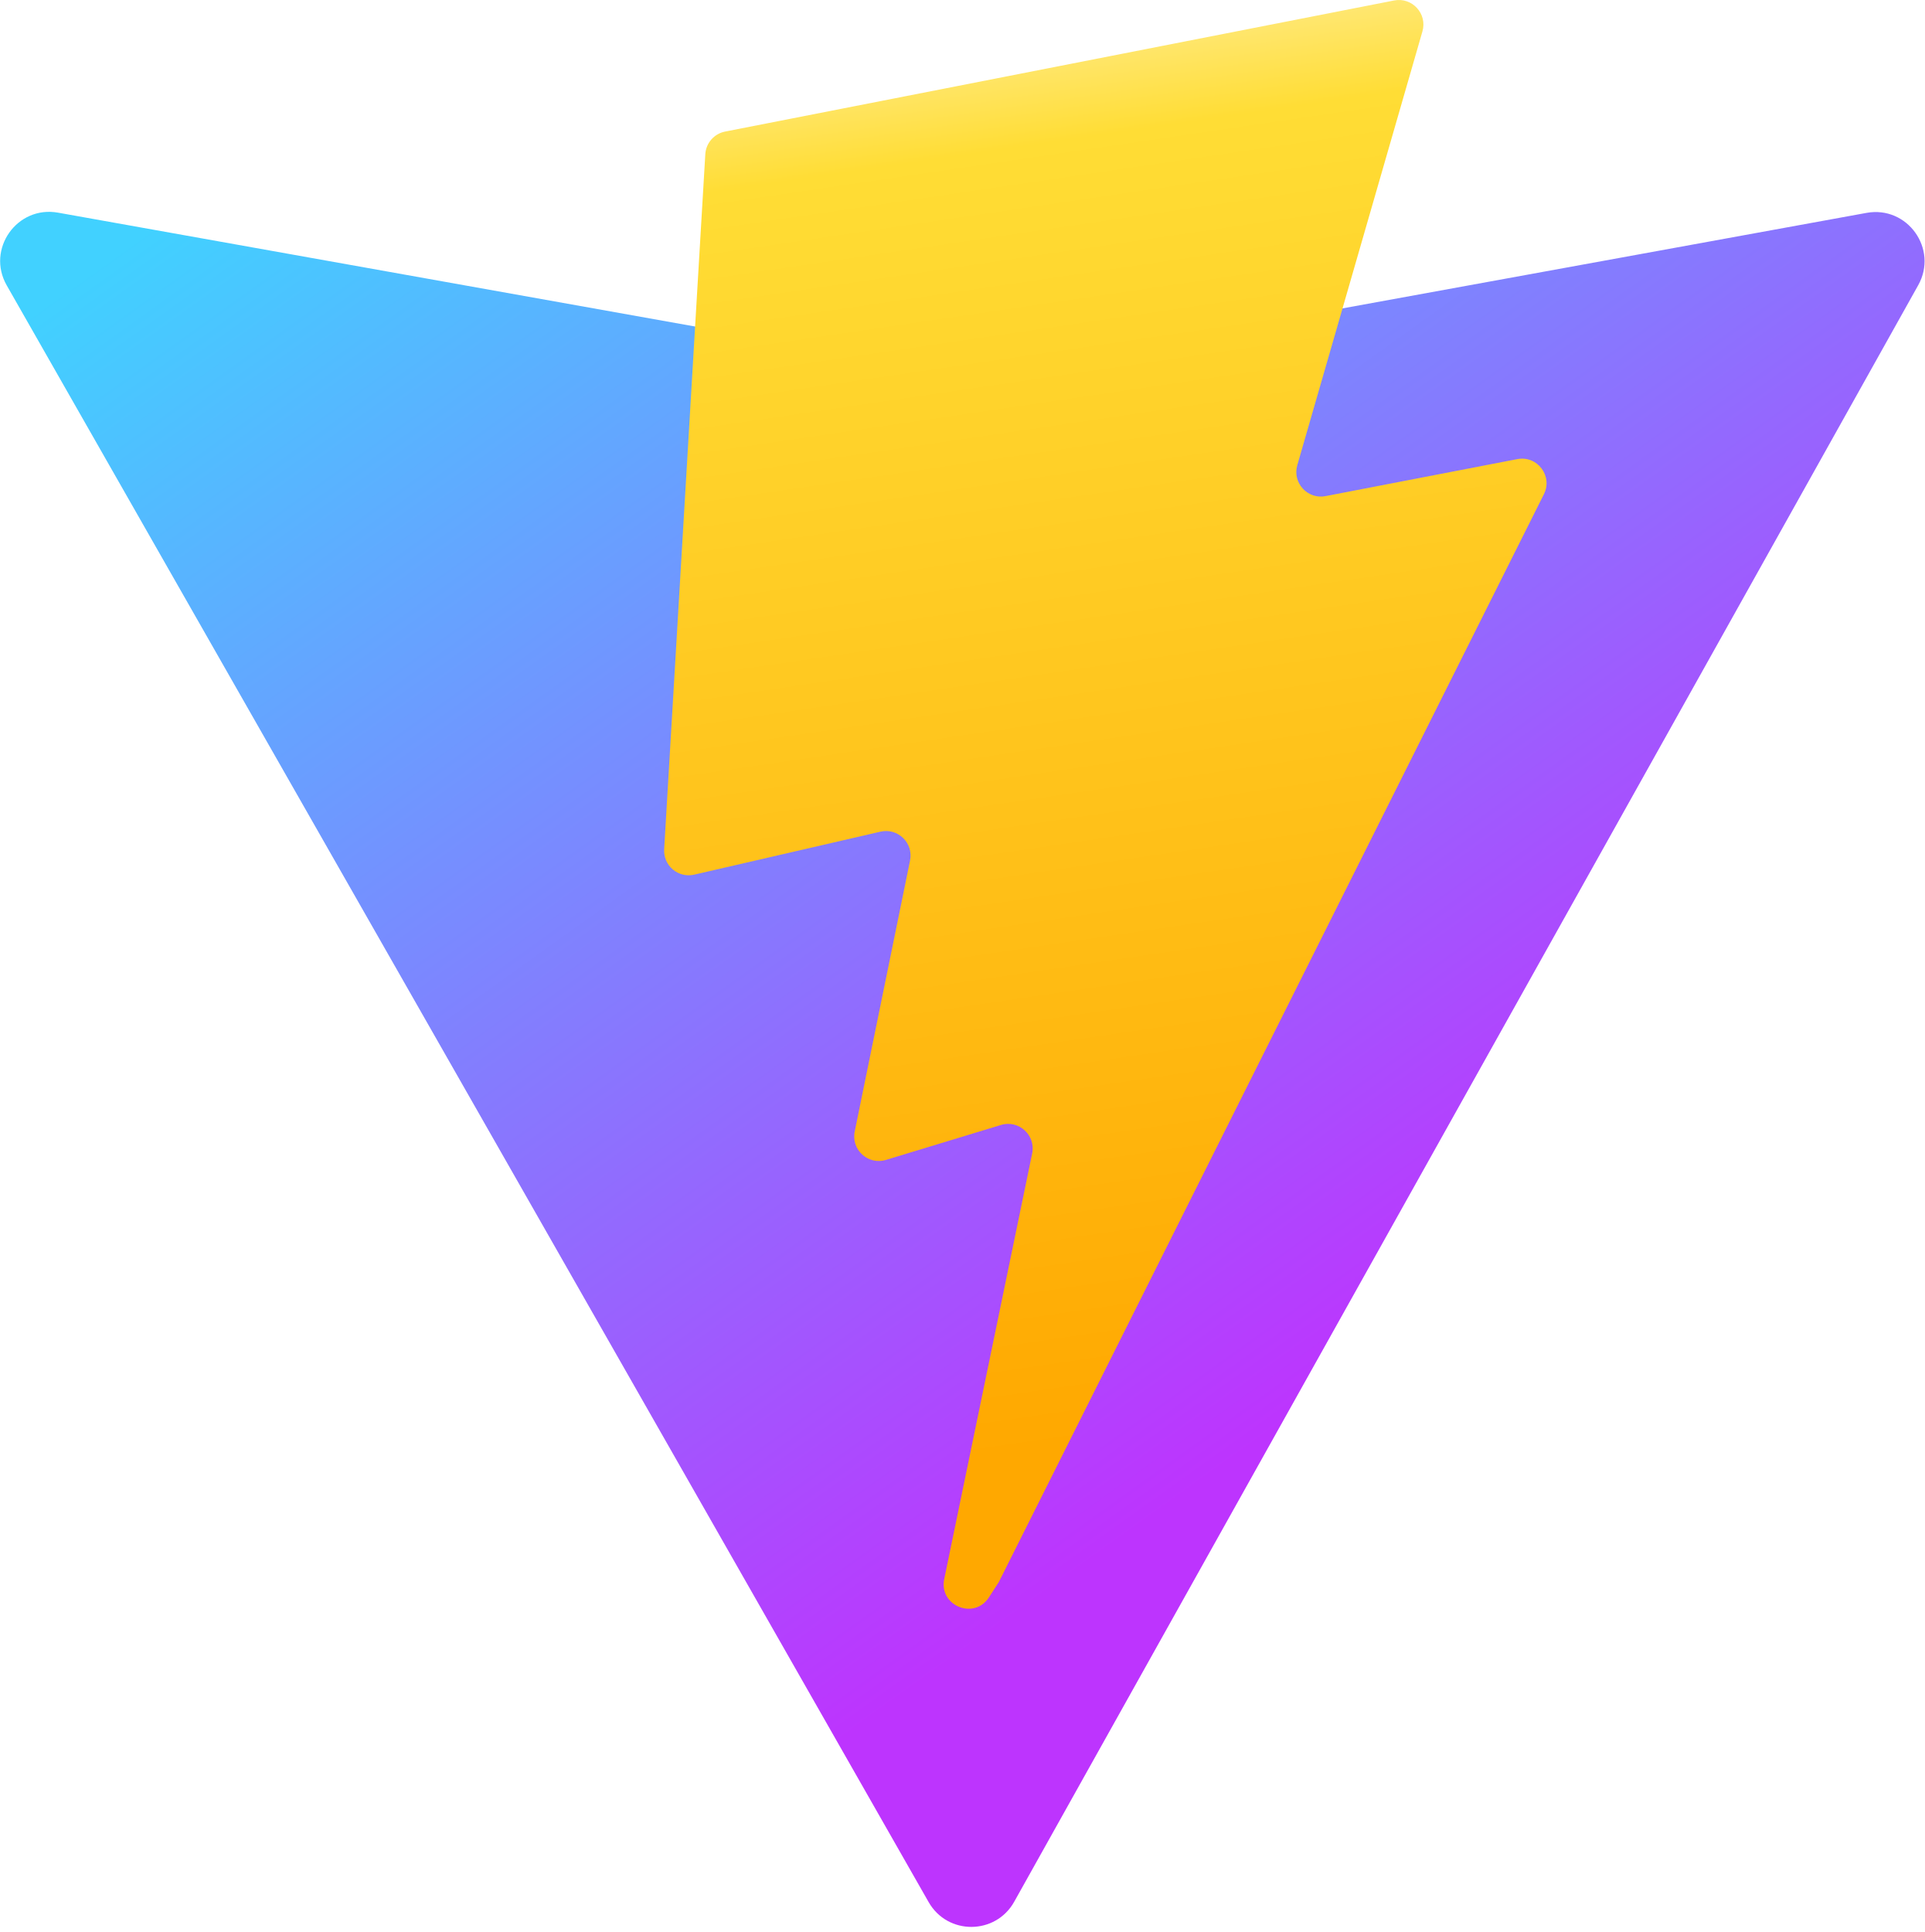
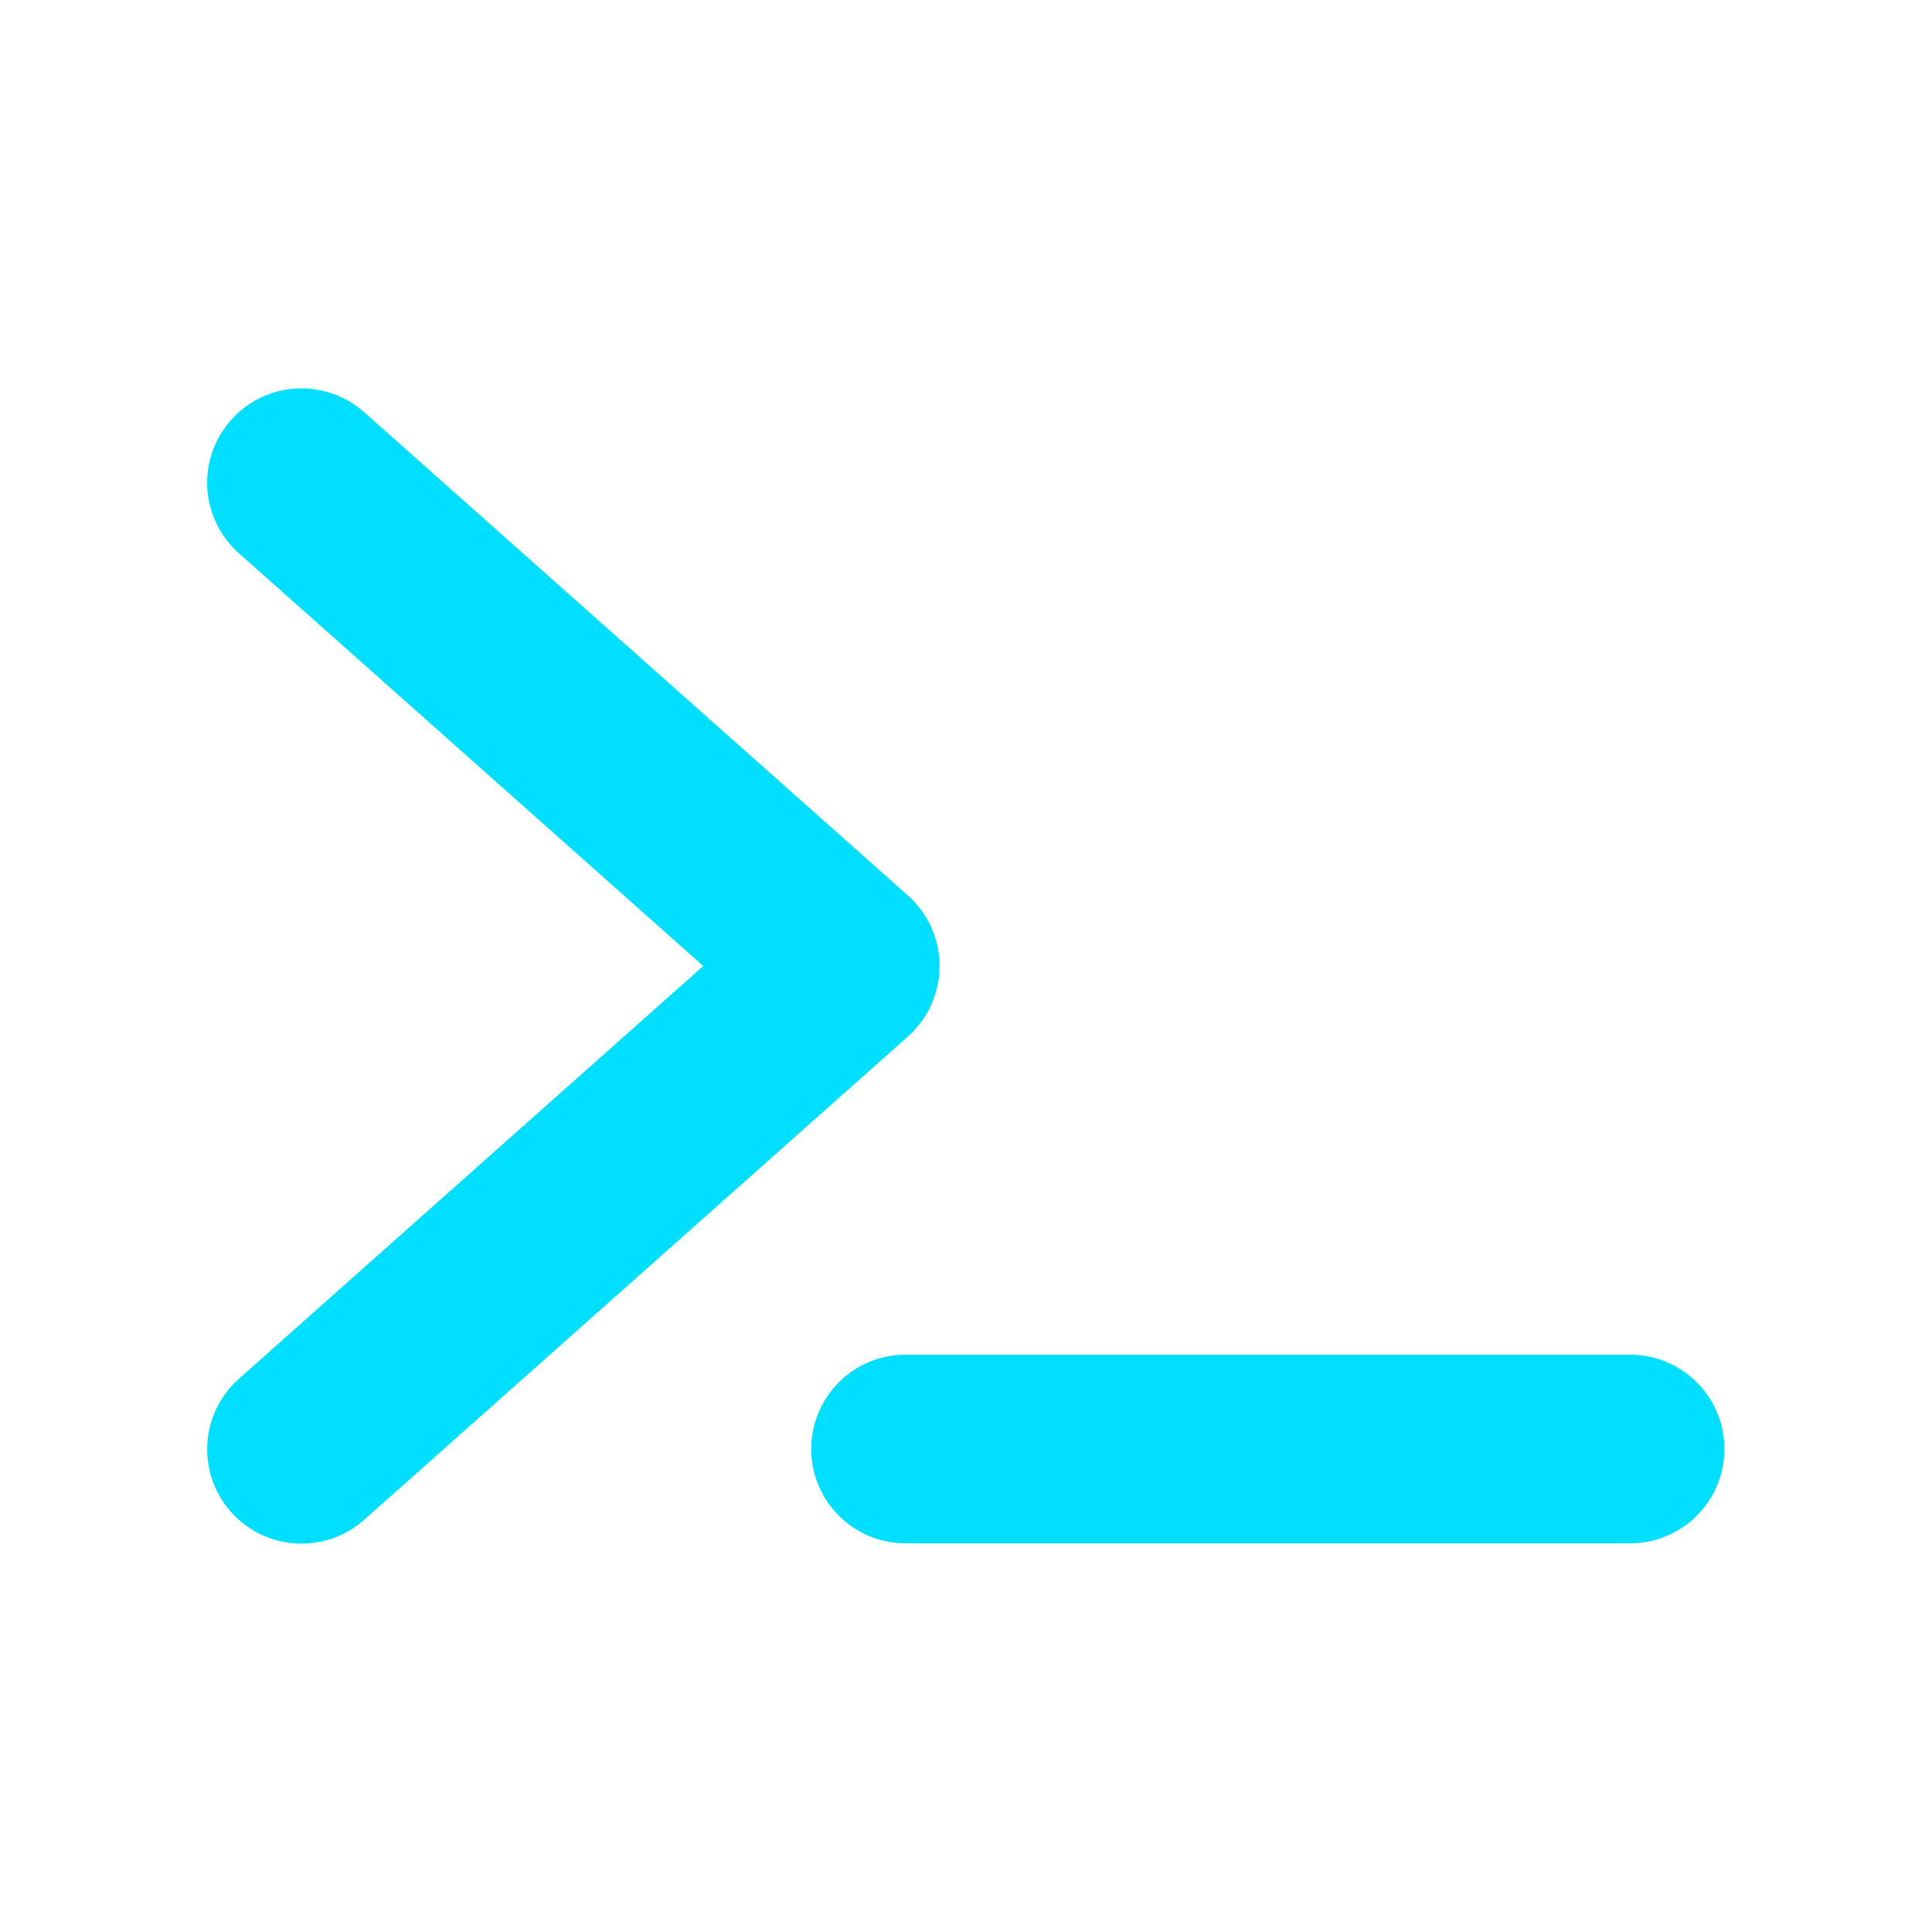
- <svg xmlns="http://www.w3.org/2000/svg" aria-hidden="true" role="img" class="iconify iconify--logos" width="31.88" height="32" preserveAspectRatio="xMidYMid meet" viewBox="0 0 256 257">
-   <defs>
-     <linearGradient id="IconifyId1813088fe1fbc01fb466" x1="-.828%" x2="57.636%" y1="7.652%" y2="78.411%">
-       <stop offset="0%" stop-color="#41D1FF" />
-       <stop offset="100%" stop-color="#BD34FE" />
-     </linearGradient>
-     <linearGradient id="IconifyId1813088fe1fbc01fb467" x1="43.376%" x2="50.316%" y1="2.242%" y2="89.03%">
-       <stop offset="0%" stop-color="#FFEA83" />
-       <stop offset="8.333%" stop-color="#FFDD35" />
-       <stop offset="100%" stop-color="#FFA800" />
-     </linearGradient>
-   </defs>
-   <path fill="url(#IconifyId1813088fe1fbc01fb466)" d="M255.153 37.938L134.897 252.976c-2.483 4.44-8.862 4.466-11.382.048L.875 37.958c-2.746-4.814 1.371-10.646 6.827-9.67l120.385 21.517a6.537 6.537 0 0 0 2.322-.004l117.867-21.483c5.438-.991 9.574 4.796 6.877 9.62Z" />
-   <path fill="url(#IconifyId1813088fe1fbc01fb467)" d="M185.432.063L96.44 17.501a3.268 3.268 0 0 0-2.634 3.014l-5.474 92.456a3.268 3.268 0 0 0 3.997 3.378l24.777-5.718c2.318-.535 4.413 1.507 3.936 3.838l-7.361 36.047c-.495 2.426 1.782 4.5 4.151 3.78l15.304-4.649c2.372-.72 4.652 1.36 4.15 3.788l-11.698 56.621c-.732 3.542 3.979 5.473 5.943 2.437l1.313-2.028l72.516-144.72c1.215-2.423-.88-5.186-3.54-4.672l-25.505 4.922c-2.396.462-4.435-1.77-3.759-4.114l16.646-57.705c.677-2.35-1.37-4.583-3.769-4.113Z" />
+ <svg xmlns="http://www.w3.org/2000/svg" fill="#00dfff" width="800px" height="800px" viewBox="0 0 256 256" id="Flat" stroke="#00dfff">
+   <g id="SVGRepo_bgCarrier" stroke-width="0" />
+   <g id="SVGRepo_tracerCarrier" stroke-linecap="round" stroke-linejoin="round" />
+   <g id="SVGRepo_iconCarrier">
+     <path d="M119.972,136.969l-72,64a12,12,0,1,1-15.944-17.938L93.938,128,32.028,72.969a12,12,0,1,1,15.944-17.938l72,64a11.999,11.999,0,0,1,0,17.938ZM215.994,180h-96a12,12,0,0,0,0,24h96a12,12,0,1,0,0-24Z" />
+   </g>
</svg>
